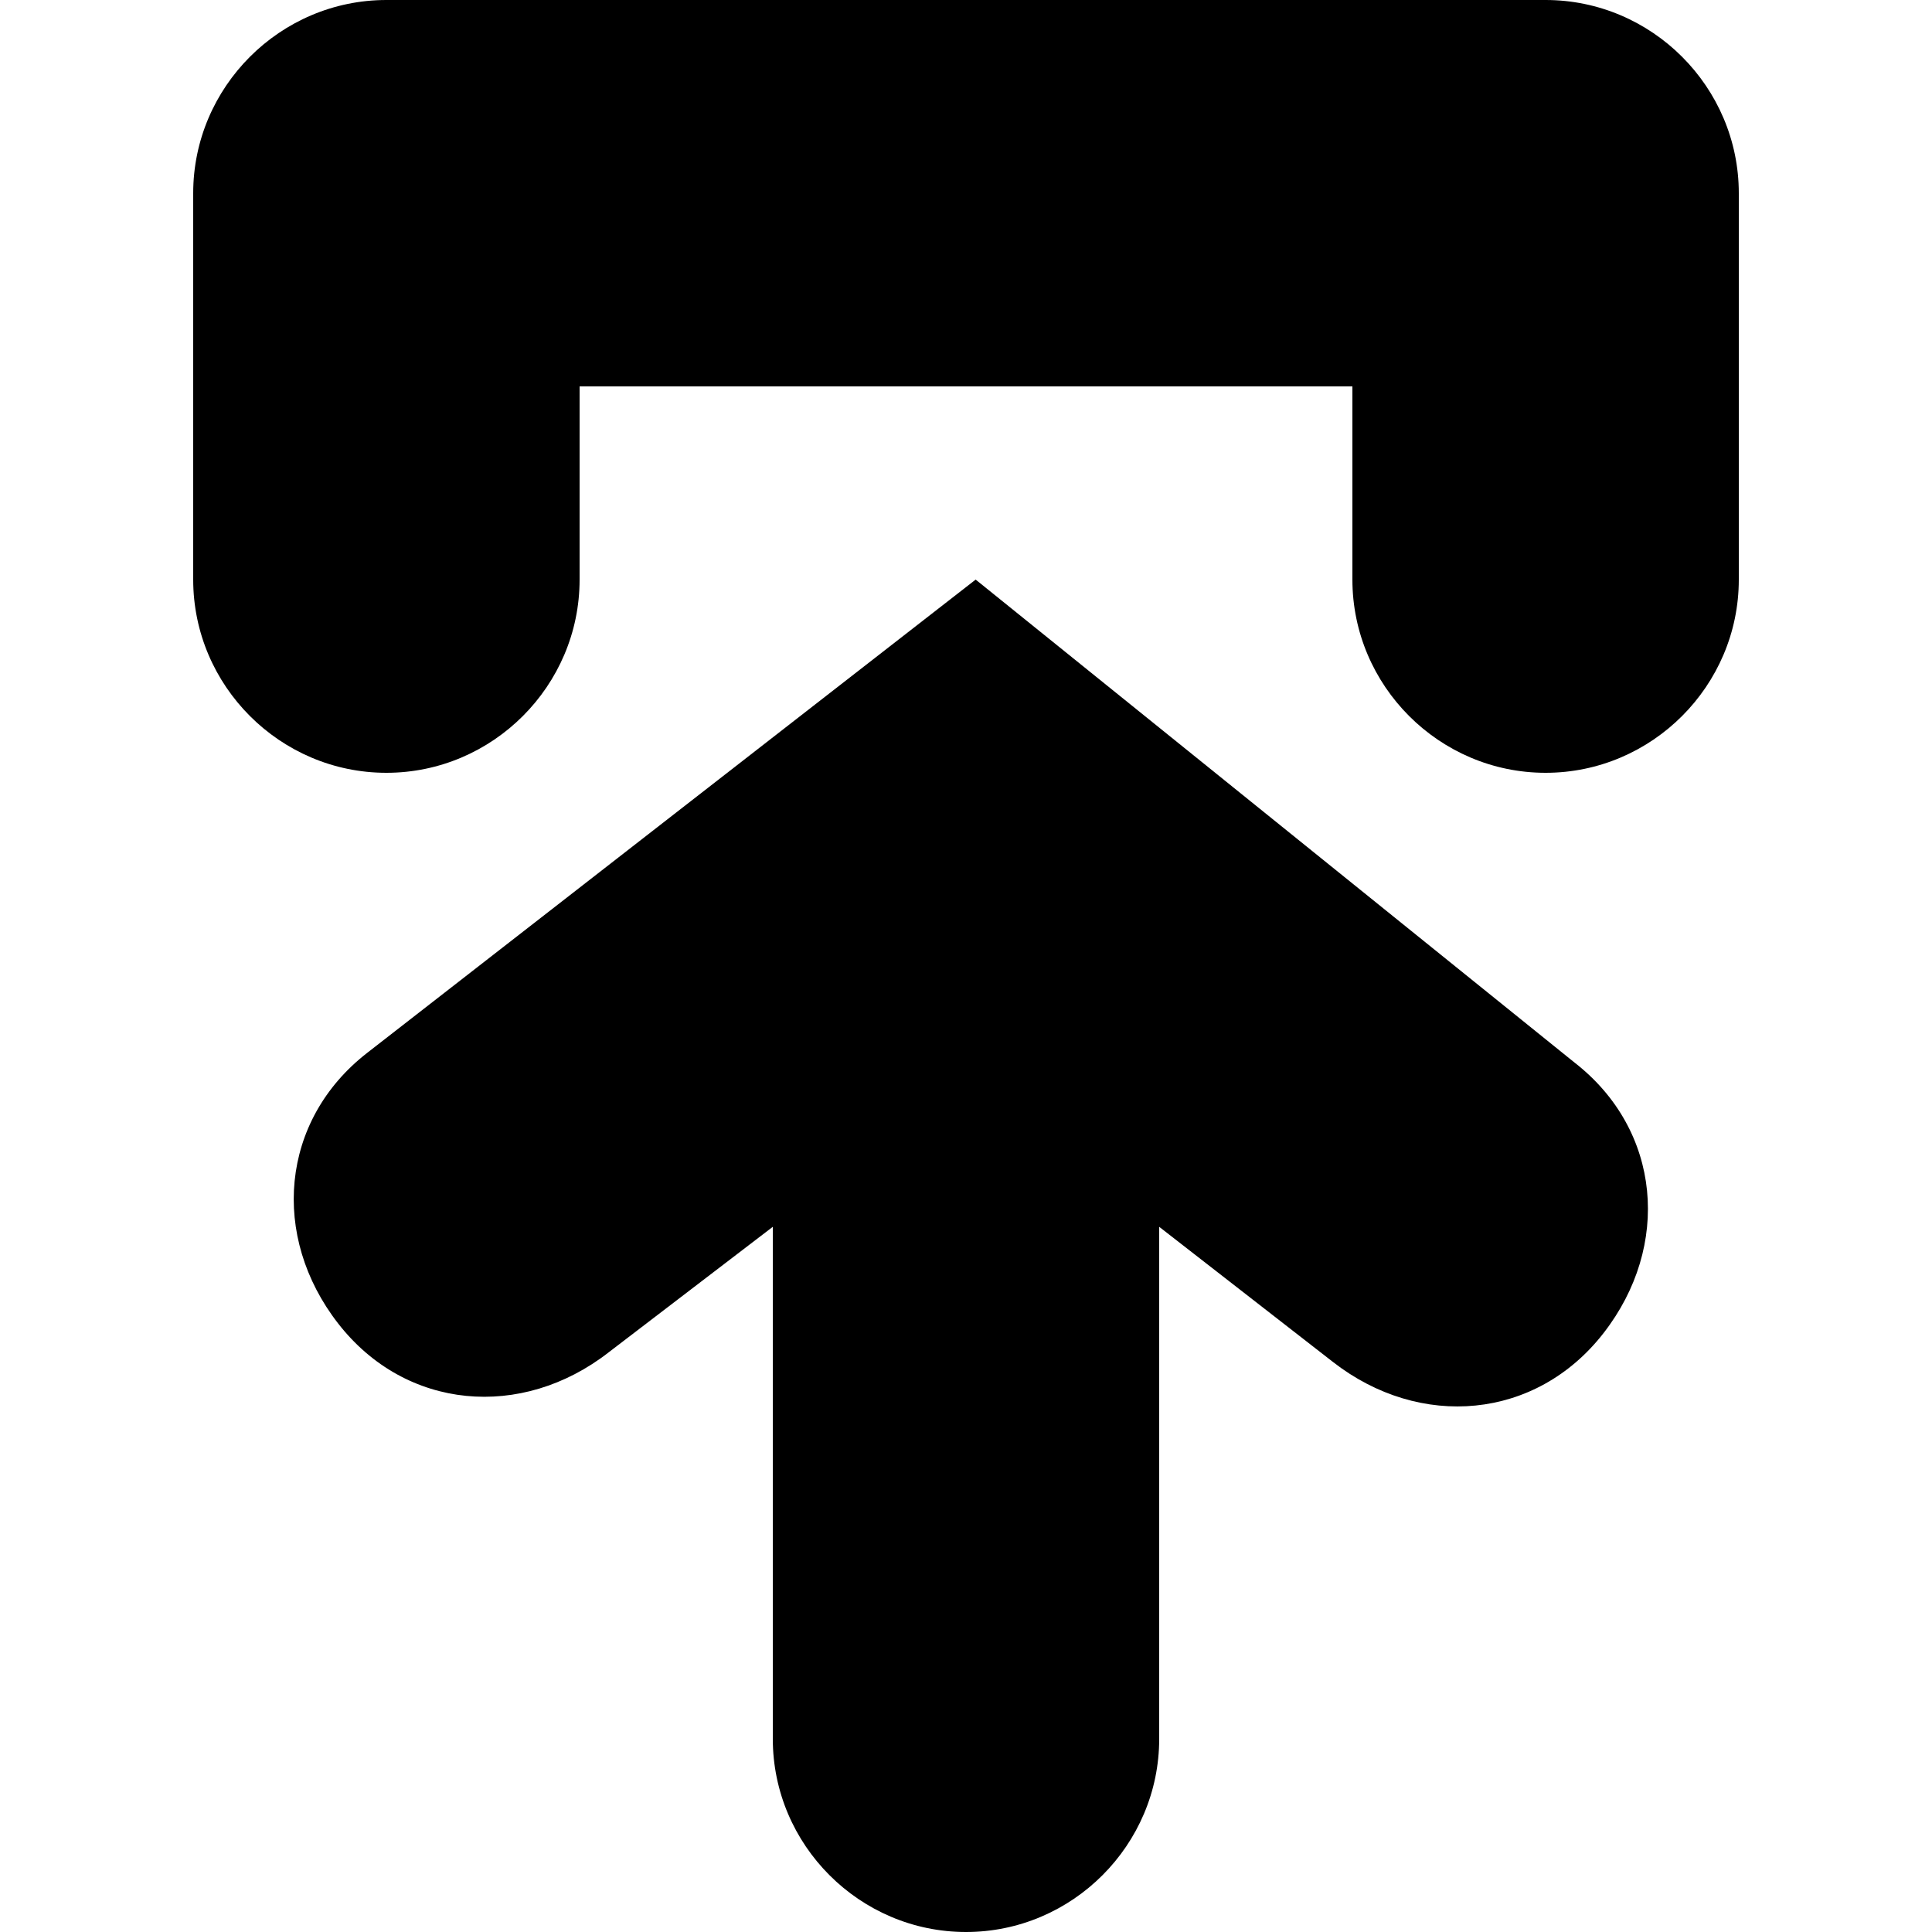
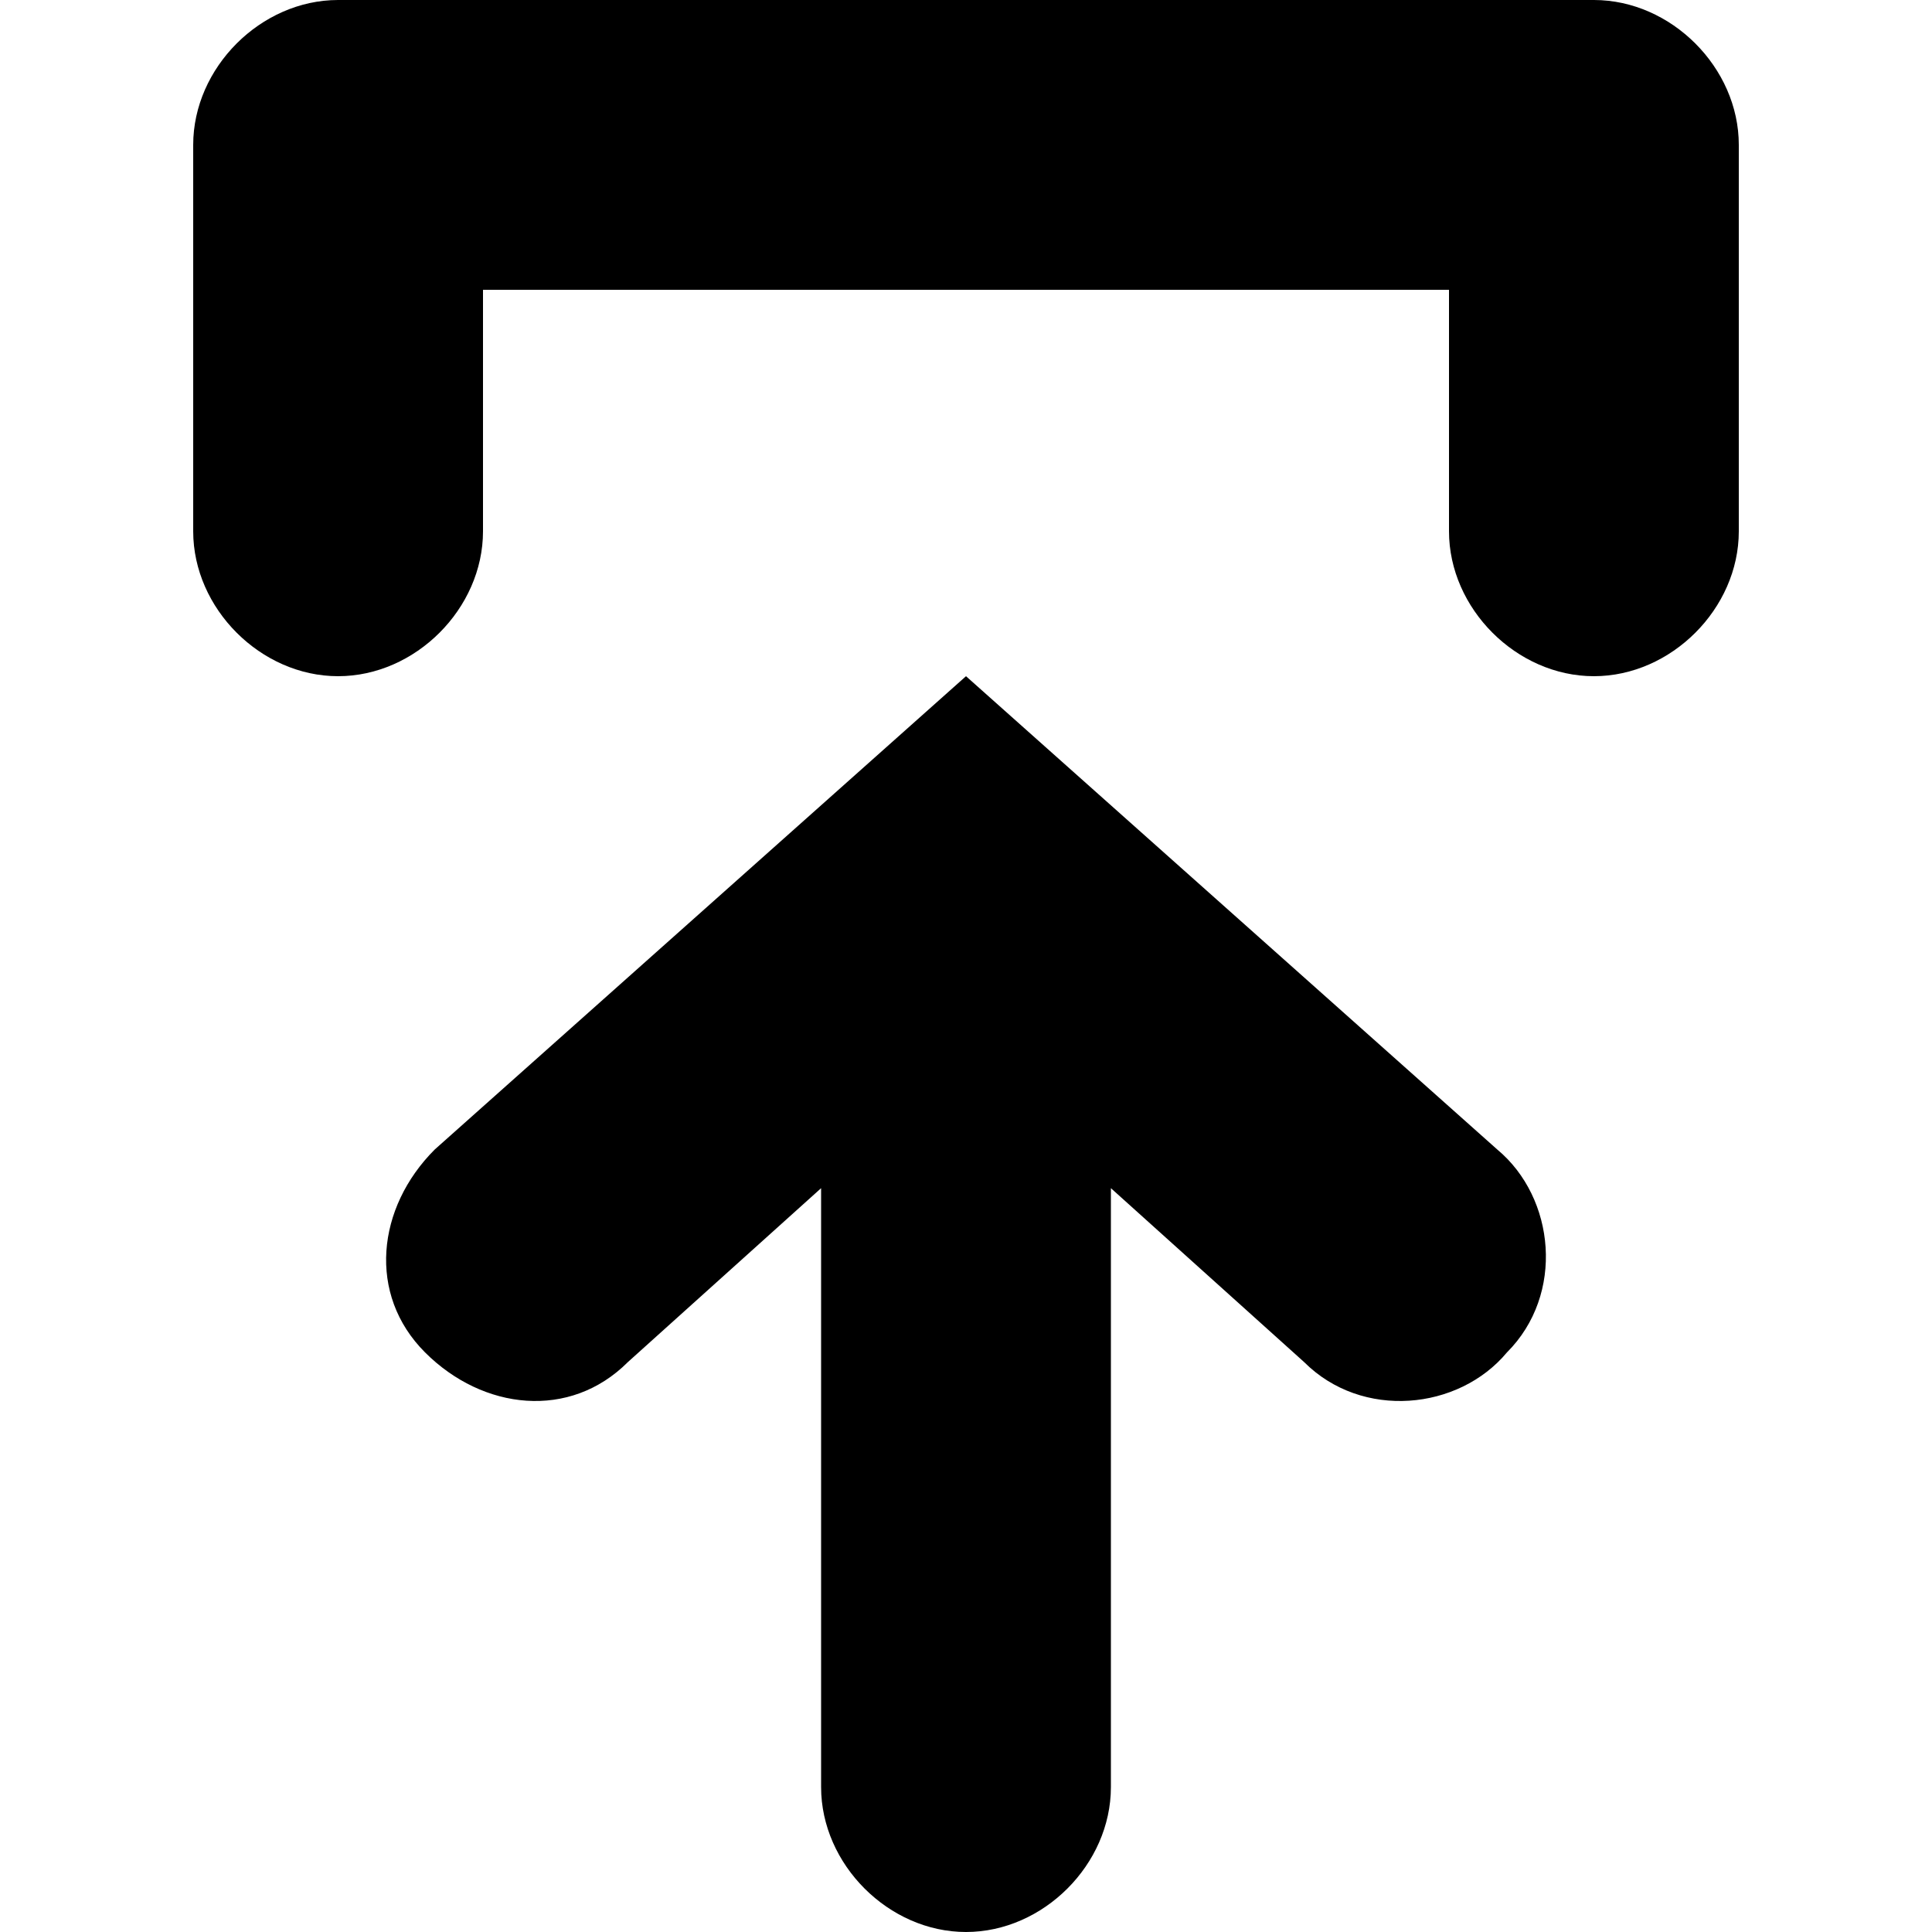
<svg xmlns="http://www.w3.org/2000/svg" version="1.1" id="Layer_1" x="0px" y="0px" viewBox="0 0 20 20" style="enable-background:new 0 0 20 20;" xml:space="preserve">
-   <path d="M14,6c0,1.1,0.9,2,2,2s2-0.9,2-2V2c0-1.1-0.9-2-2-2H4C2.9,0,2,0.9,2,2v4c0,1.1,0.9,2,2,2s2-0.9,2-2V4h8V6z" />
-   <path d="M3.8,10.9c-0.9,0.7-1,1.9-0.3,2.8s1.9,1,2.8,0.3L8,12.7V18c0,1.1,0.9,2,2,2s2-0.9,2-2v-5.3l1.8,1.4c0.9,0.7,2.1,0.6,2.8-0.3  c0.7-0.9,0.6-2.1-0.3-2.8l-6.2-5L3.8,10.9z" />
+   <path d="M5,5.5C5,6.3,4.3,7,3.5,7S2,6.3,2,5.5v-4C2,0.7,2.7,0,3.5,0h13C17.3,0,18,0.7,18,1.5v4C18,6.3,17.3,7,16.5,7S15,6.3,15,5.5  V3H5V5.5z" />
+   <path d="M4.5,11.9c-0.6,0.6-0.7,1.5-0.1,2.1c0.6,0.6,1.5,0.7,2.1,0.1l2-1.8l0,6.2c0,0.8,0.7,1.5,1.5,1.5c0.8,0,1.5-0.7,1.5-1.5v-6.2  l2,1.8c0.6,0.6,1.6,0.5,2.1-0.1c0.6-0.6,0.5-1.6-0.1-2.1L10,7L4.5,11.9z" />
</svg>
